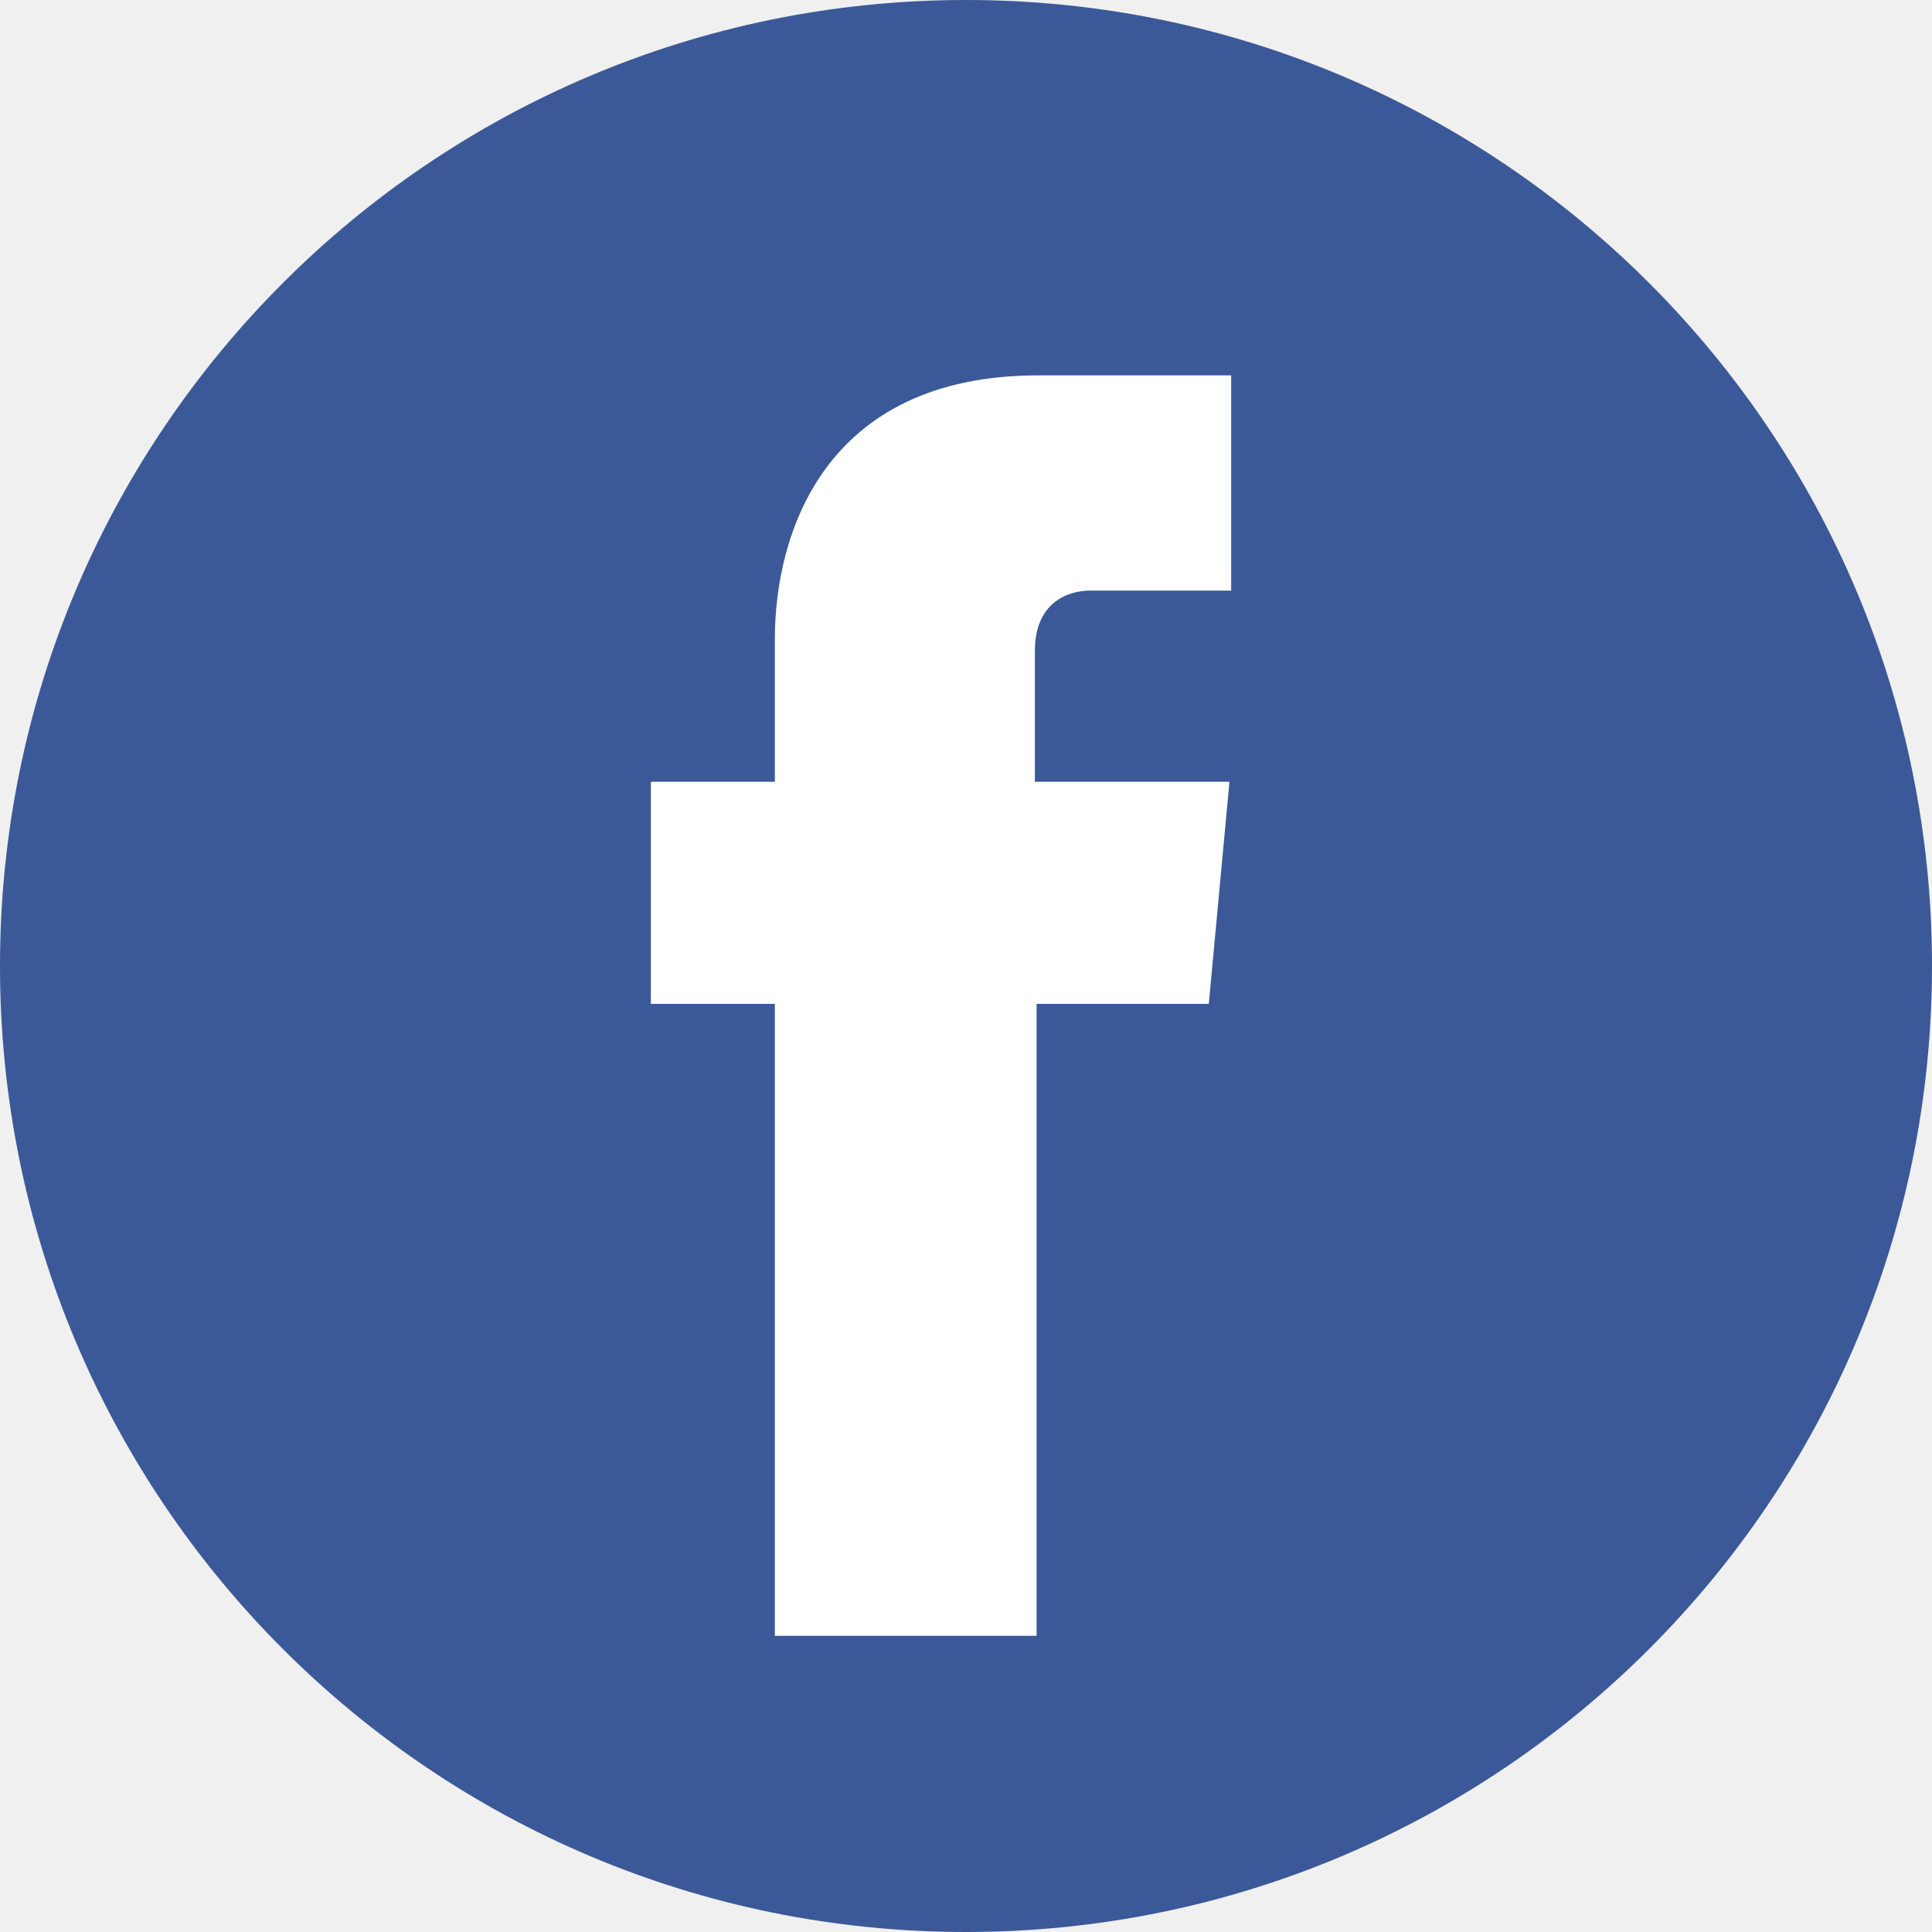
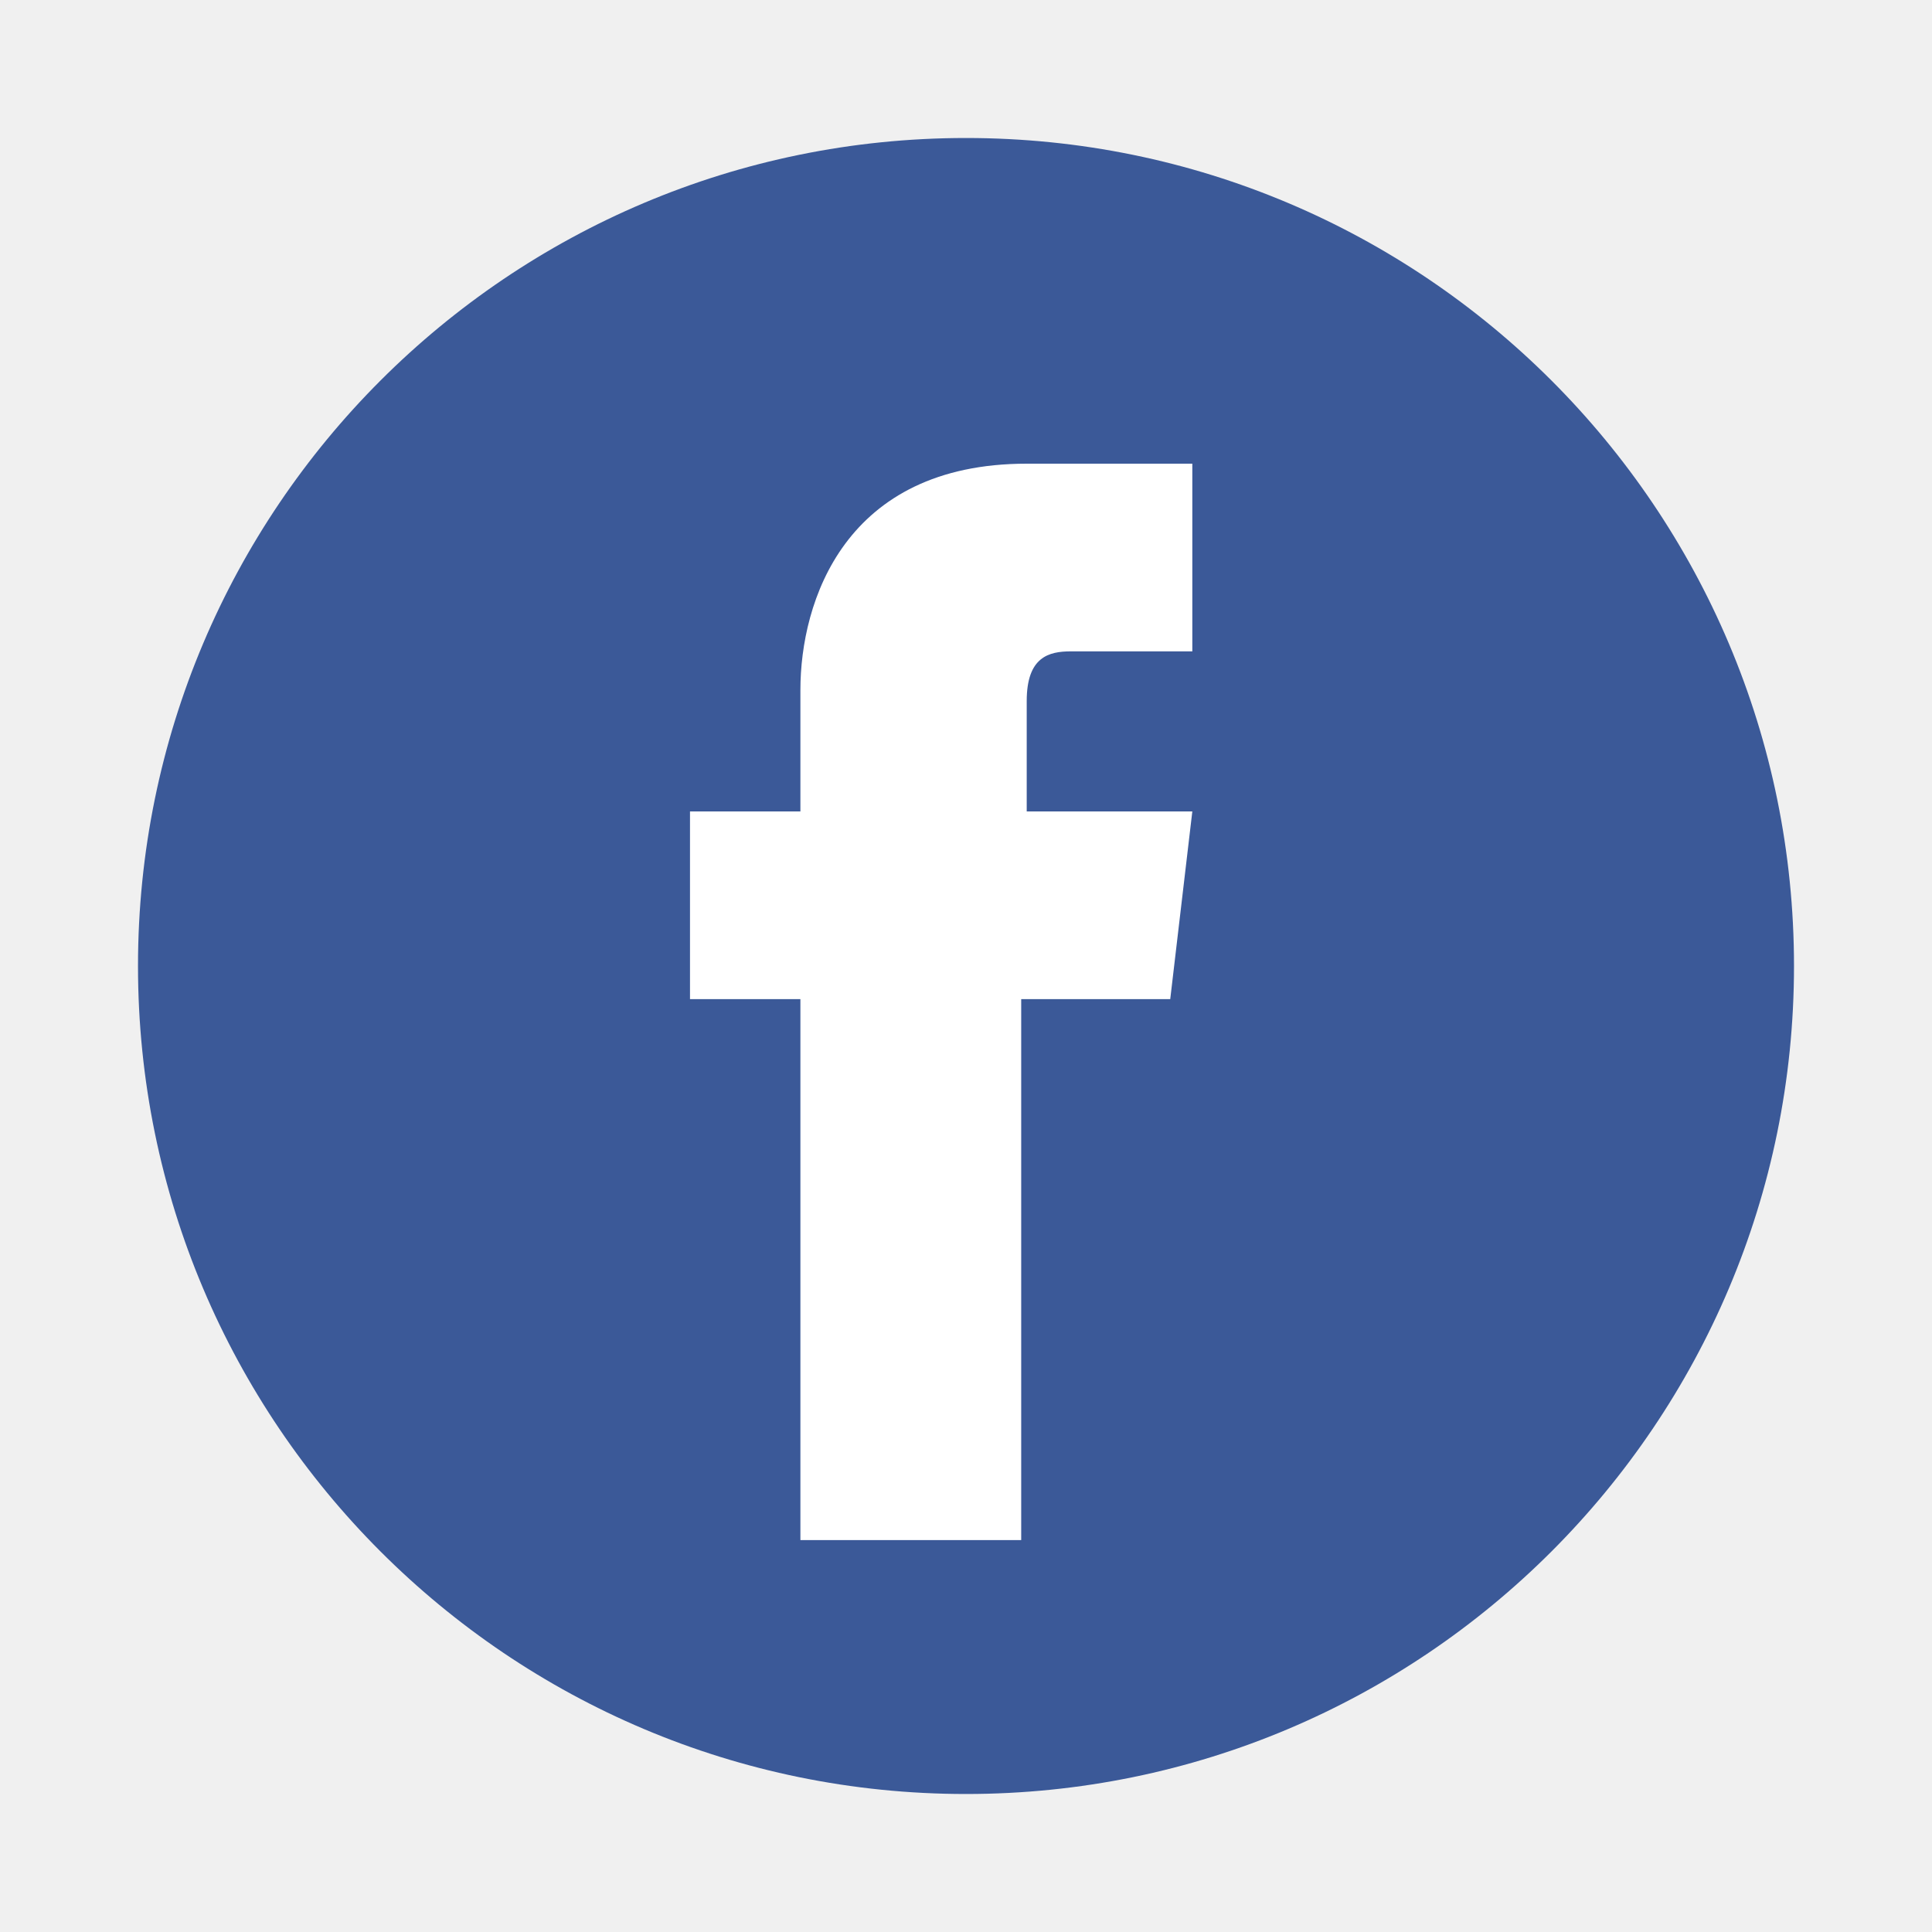
- <svg xmlns="http://www.w3.org/2000/svg" version="1.1" id="Capa_1" x="0px" y="0px" viewBox="0 0 112.2 112.2" style="enable-background:new 0 0 112.2 112.2;" xml:space="preserve">
+ <svg xmlns="http://www.w3.org/2000/svg" version="1.1" id="Capa_1" x="0px" y="0px" viewBox="0 0 35 35" style="enable-background:new 0 0 35 35;" xml:space="preserve">
  <style type="text/css">
	.st0{fill:#3B5998;}
	.st1{fill:#FFFFFF;}
</style>
  <g>
-     <circle class="st0" cx="56.1" cy="56.1" r="56.1" />
-     <path class="st1" d="M70.2,58.3h-10V95H45V58.3h-7.2V45.4H45v-8.3c0-6,2.8-15.3,15.3-15.3l11.2,0v12.5h-8.2c-1.3,0-3.2,0.7-3.2,3.5   v7.6h11.3L70.2,58.3z" />
+     <circle class="st0" cx="17.5" cy="17.5" r="15" />
+     <path class="st1" d="M21.2,18.1h-2.7v9.8h-4v-9.8h-2v-3.4h2v-2.2c0-1.6,0.8-4.1,4.1-4.1h3v3.4h-2.2c-0.4,0-0.8,0.1-0.8,0.9v2h3   L21.2,18.1z" />
  </g>
</svg>
